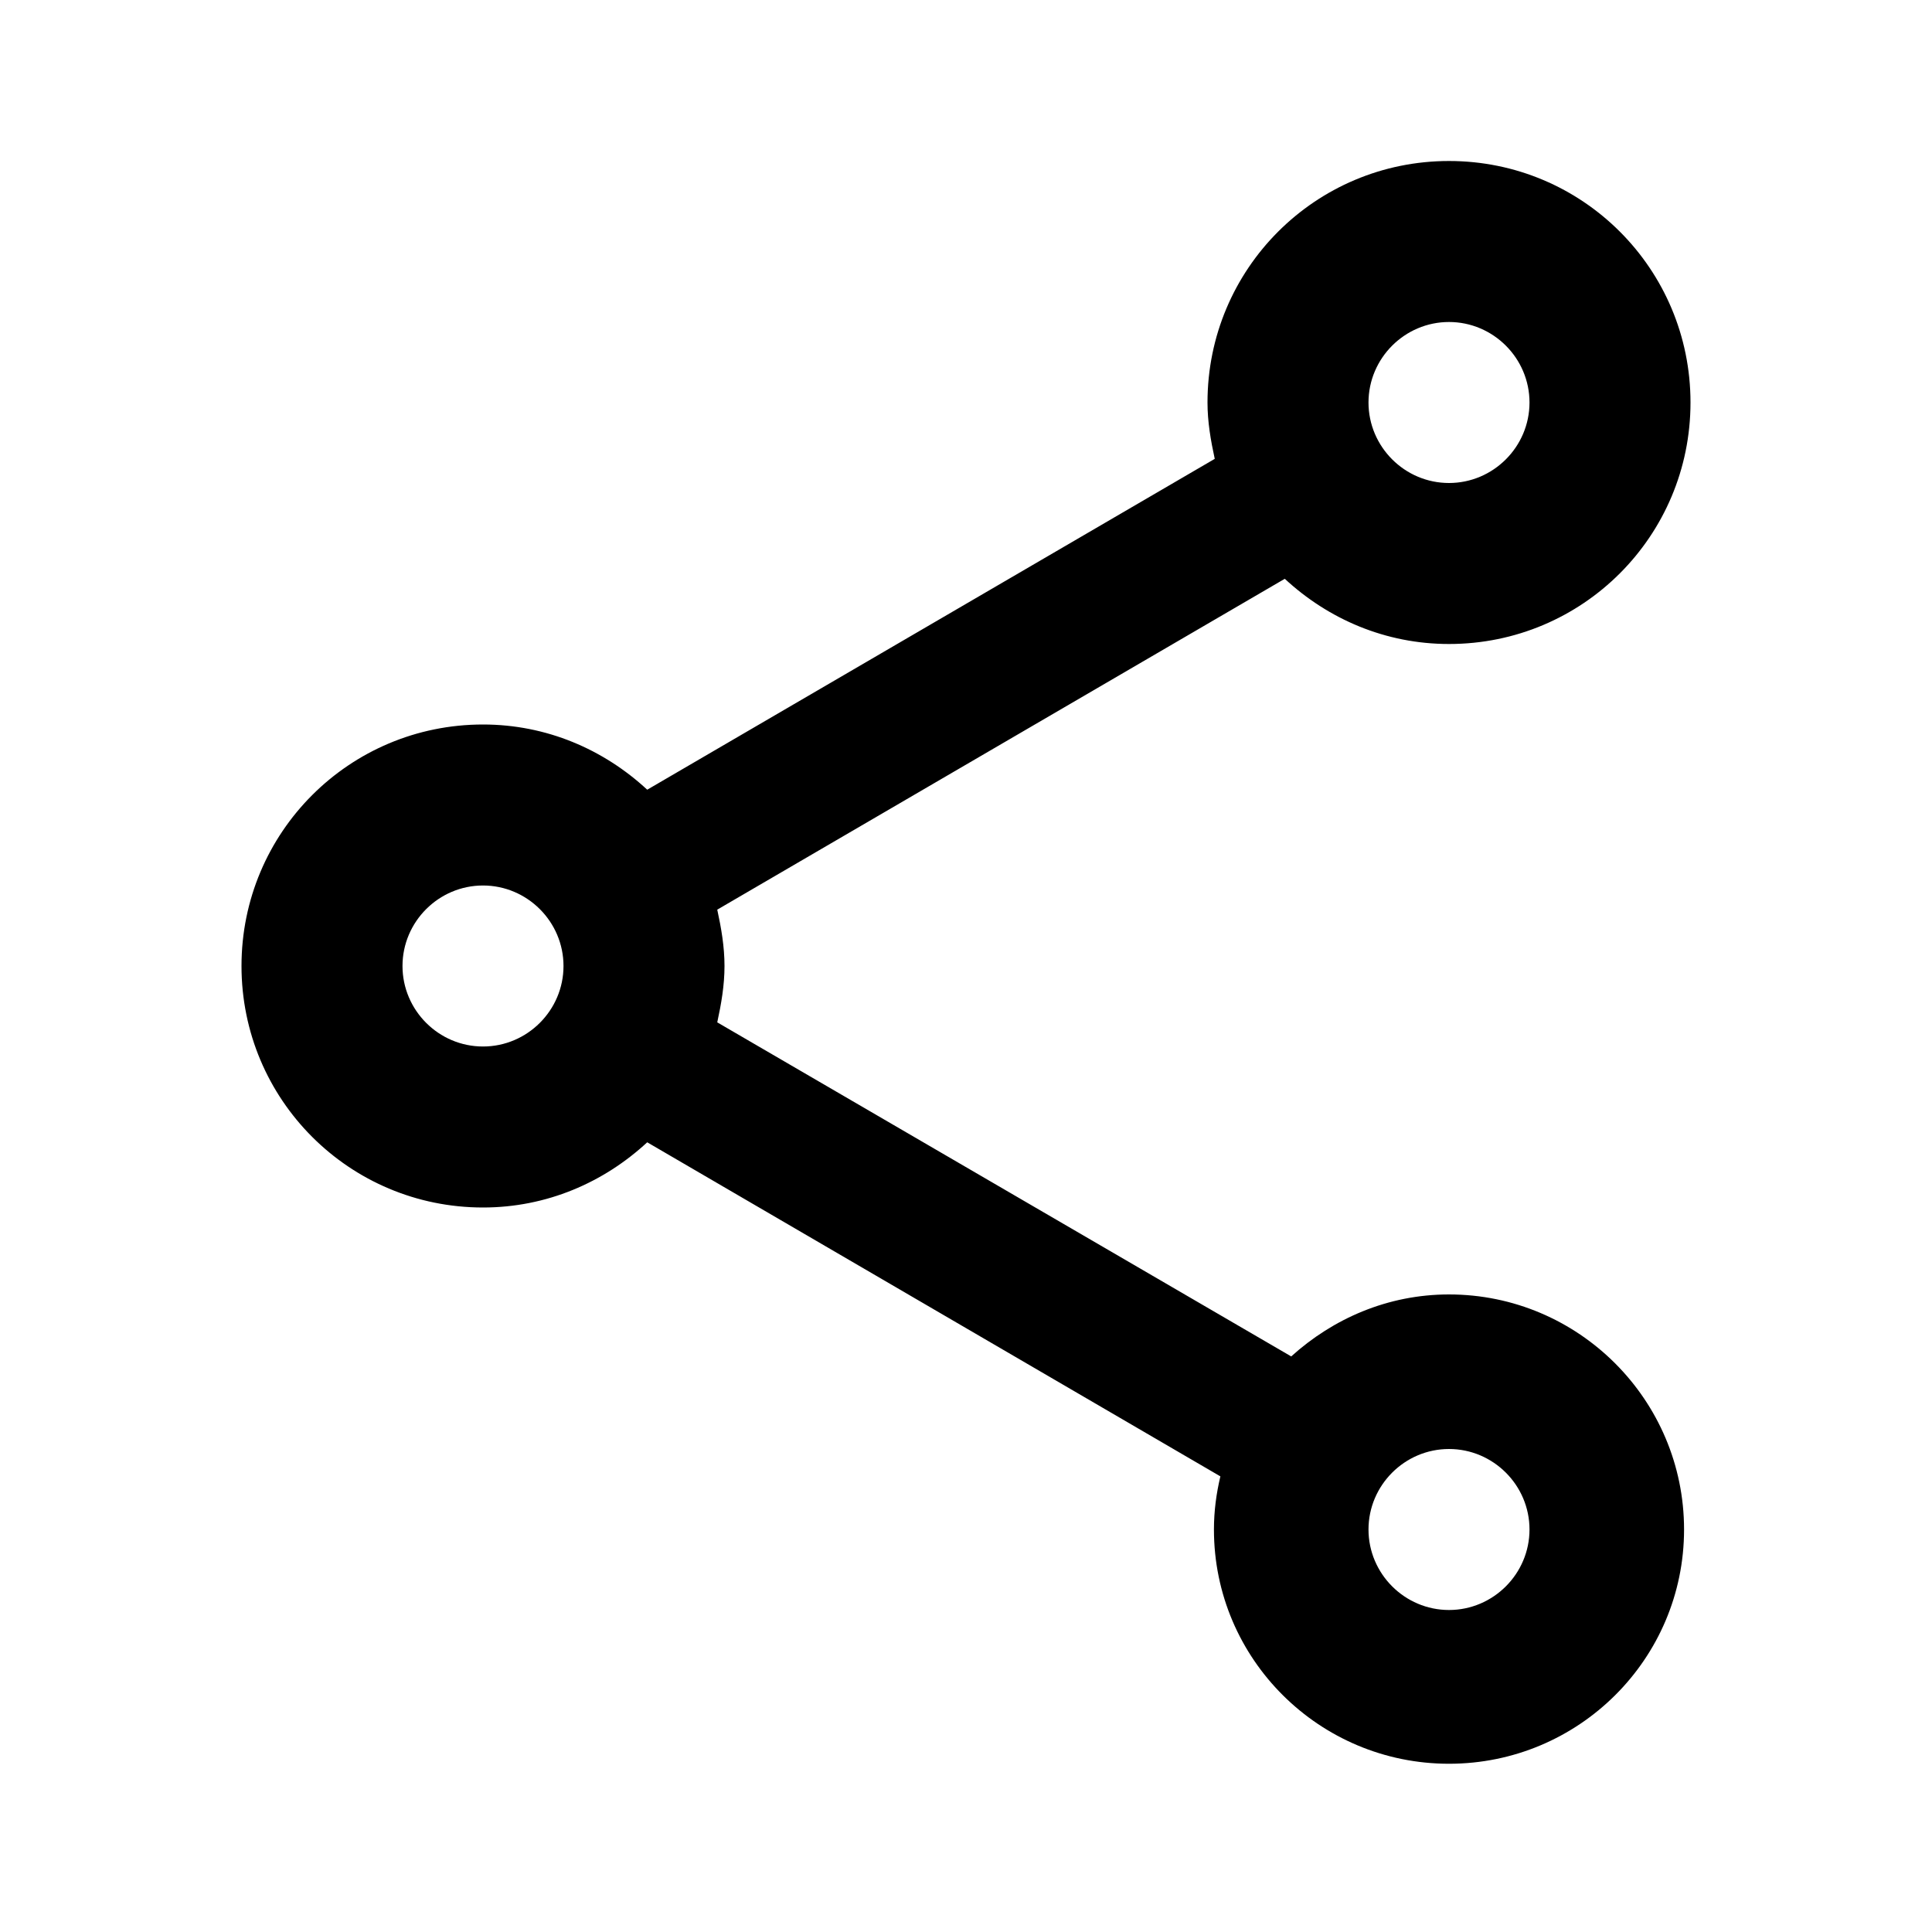
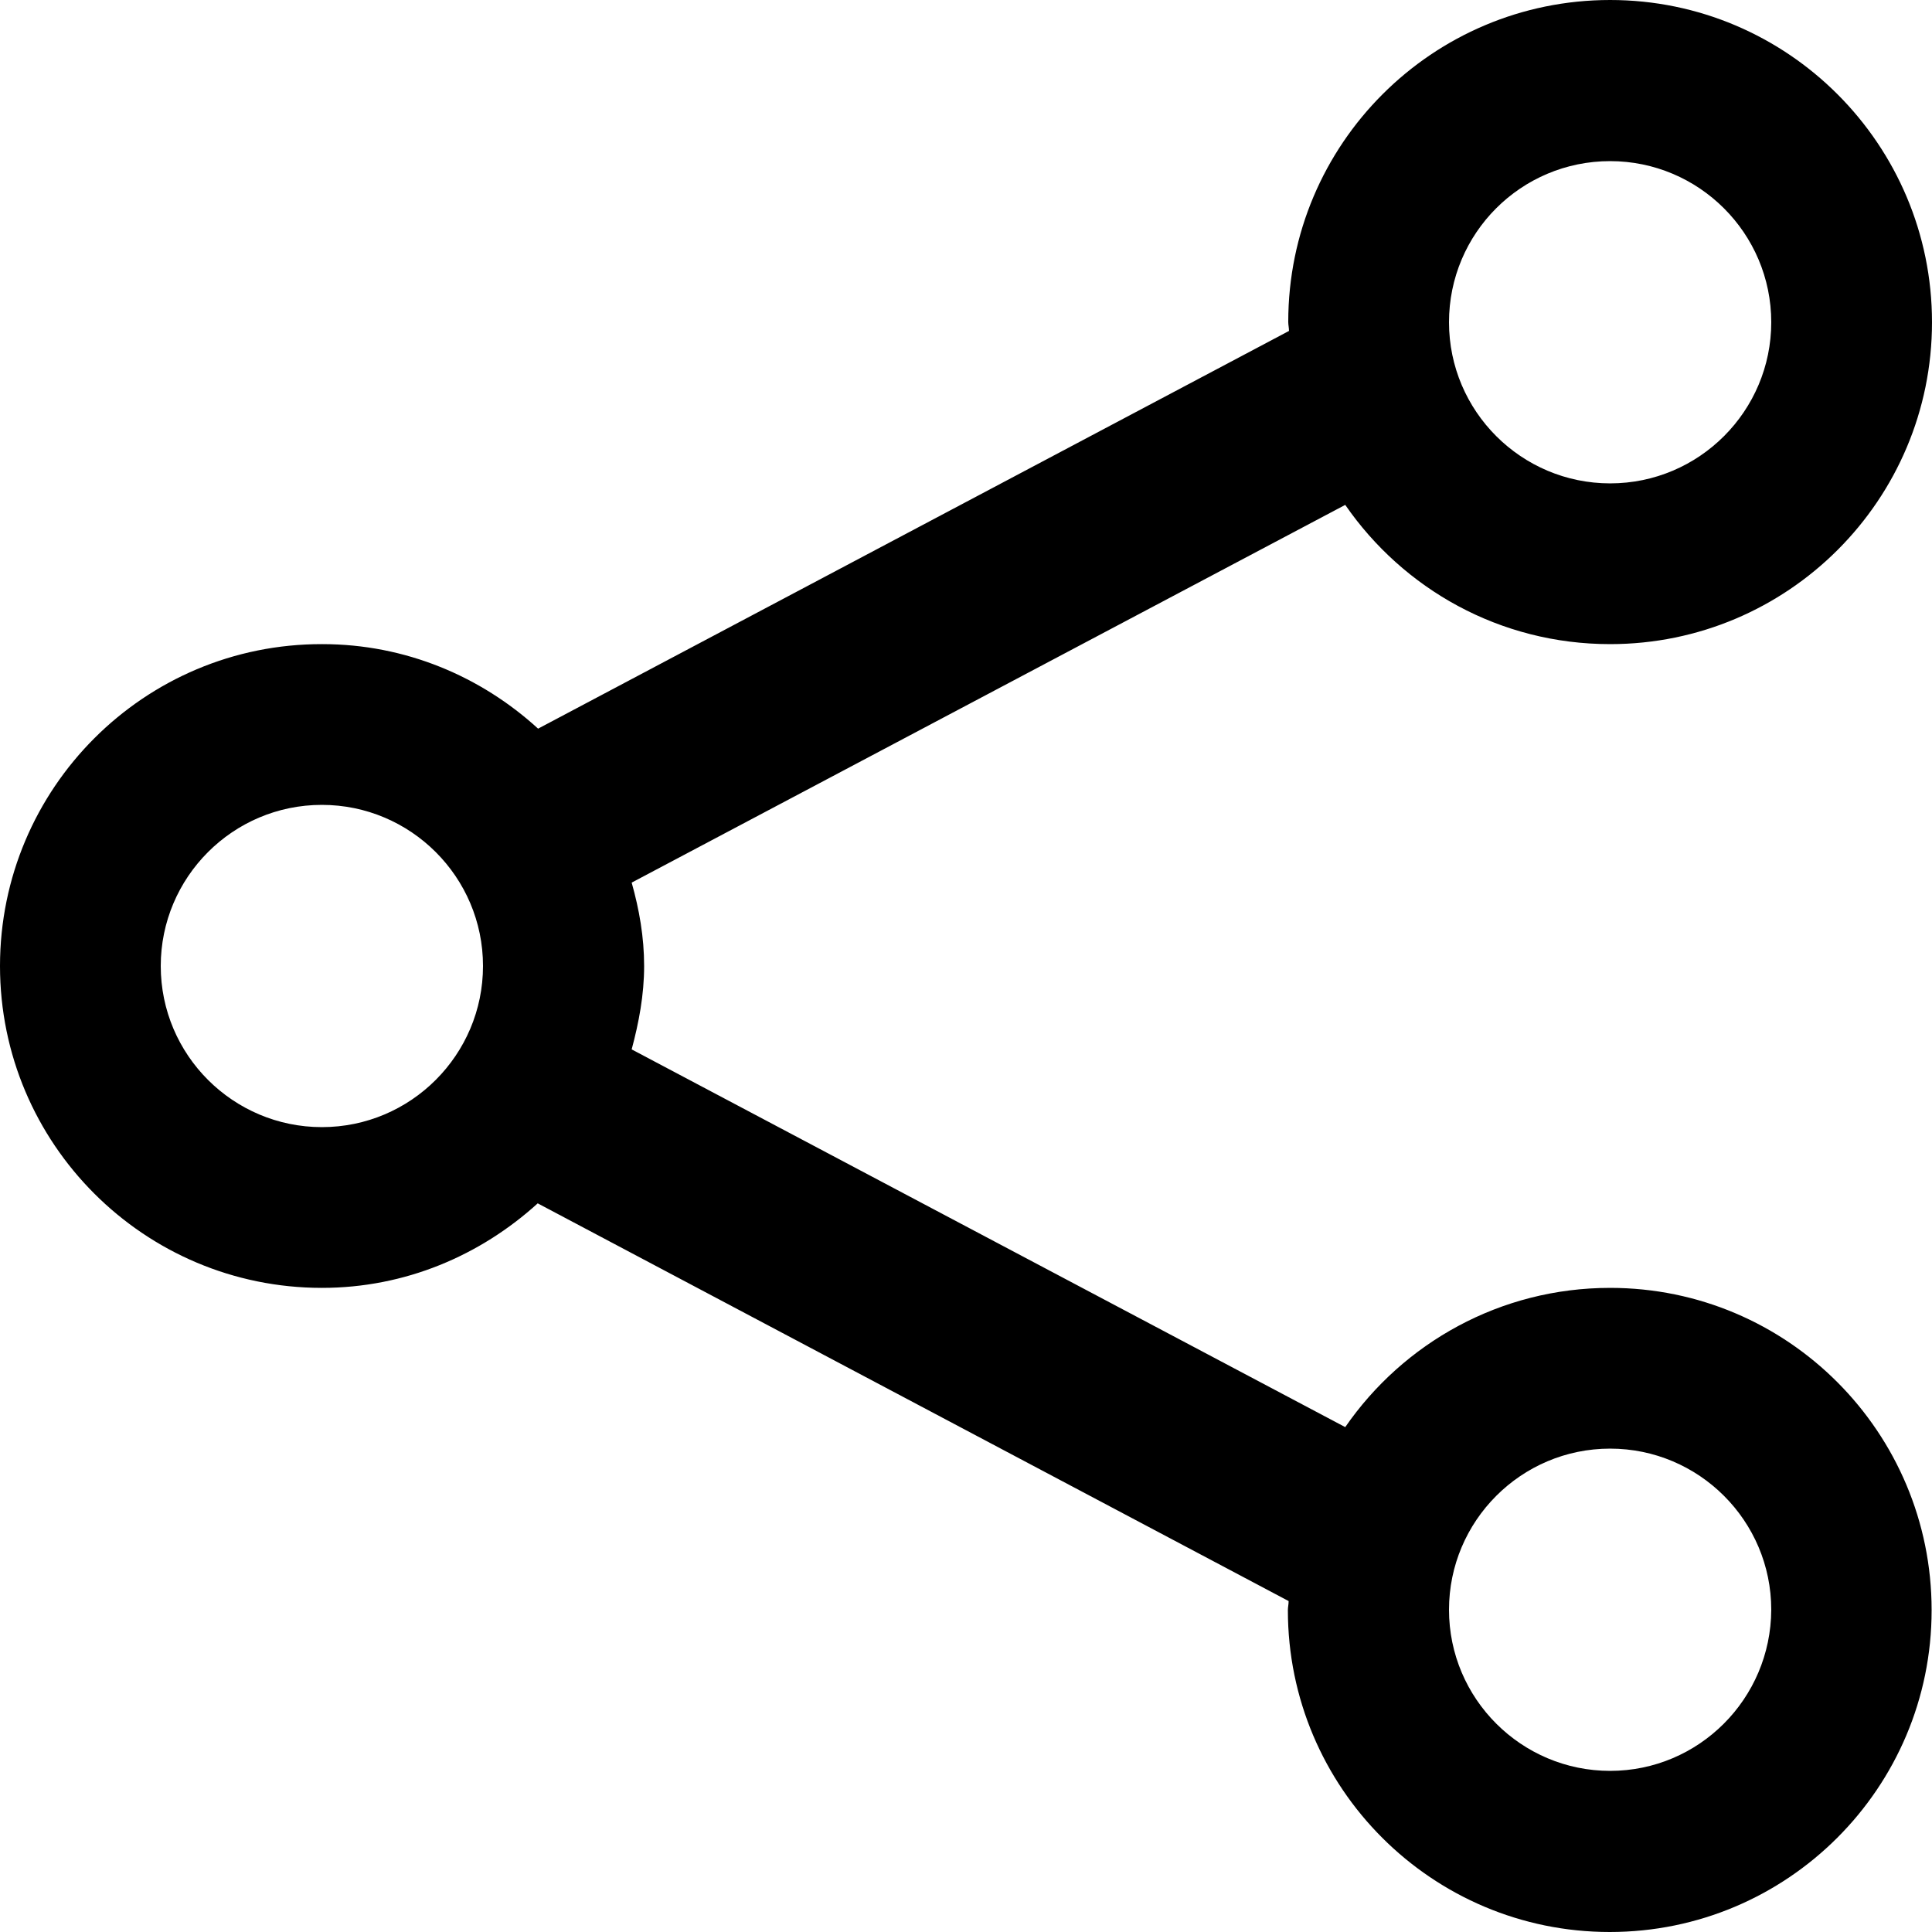
- <svg xmlns="http://www.w3.org/2000/svg" viewBox="0 0 24 24">
-   <path d="M18 16.08C17.24 16.08 16.56 16.38 16.04 16.85L8.91 12.7C8.96 12.47 9 12.24 9 12S8.96 11.53 8.91 11.3L15.96 7.19C16.5 7.69 17.21 8 18 8C19.66 8 21 6.66 21 5S19.66 2 18 2 15 3.34 15 5C15 5.24 15.04 5.47 15.09 5.7L8.04 9.81C7.5 9.31 6.79 9 6 9C4.34 9 3 10.34 3 12S4.34 15 6 15C6.79 15 7.5 14.69 8.04 14.19L15.16 18.34C15.11 18.55 15.08 18.77 15.08 19C15.08 20.61 16.39 21.91 18 21.91S20.92 20.61 20.92 19C20.92 17.39 19.61 16.08 18 16.08M18 4C18.55 4 19 4.45 19 5S18.55 6 18 6 17 5.55 17 5 17.45 4 18 4M6 13C5.45 13 5 12.55 5 12S5.45 11 6 11 7 11.45 7 12 6.55 13 6 13M18 20C17.45 20 17 19.55 17 19S17.45 18 18 18 19 18.45 19 19 18.55 20 18 20Z" />
+ <svg xmlns="http://www.w3.org/2000/svg" fill="#000000" height="15px" width="15px" version="1.1" id="Layer_1" viewBox="0 0 512 512" enable-background="new 0 0 512 512" xml:space="preserve">
+   <path d="M426.7,341.3c-29.1,0-54.8,14.6-70.2,36.9L167.4,278.1c1.9-7.1,3.3-14.4,3.3-22.1c0-7.7-1.3-15-3.3-22.1l189.1-100.1  c15.4,22.3,41,36.9,70.2,36.9c47.1,0,85.3-38.2,85.3-85.3S473.8,0,426.7,0s-85.3,38.2-85.3,85.3c0,0.8,0.2,1.6,0.2,2.4l-199,105.4  c-15.1-13.8-35.1-22.4-57.2-22.4C38.2,170.6,0,208.9,0,256s38.2,85.3,85.3,85.3c22.1,0,42-8.6,57.2-22.4l199,105.4  c0,0.9-0.2,1.6-0.2,2.4c0,47.1,38.2,85.3,85.3,85.3s85.3-38.2,85.3-85.3S473.8,341.3,426.7,341.3z M426.7,42.7  c23.5,0,42.7,19.1,42.7,42.7c0,23.5-19.1,42.7-42.7,42.7c-23.5,0-42.7-19.1-42.7-42.7C384,61.8,403.1,42.7,426.7,42.7z M85.3,298.7  c-23.5,0-42.7-19.1-42.7-42.7c0-23.5,19.1-42.7,42.7-42.7c23.5,0,42.7,19.1,42.7,42.7C128,279.5,108.9,298.7,85.3,298.7z   M426.7,469.3c-23.5,0-42.7-19.1-42.7-42.7c0-23.5,19.1-42.7,42.7-42.7c23.5,0,42.7,19.1,42.7,42.7  C469.3,450.2,450.2,469.3,426.7,469.3z" />
</svg>
